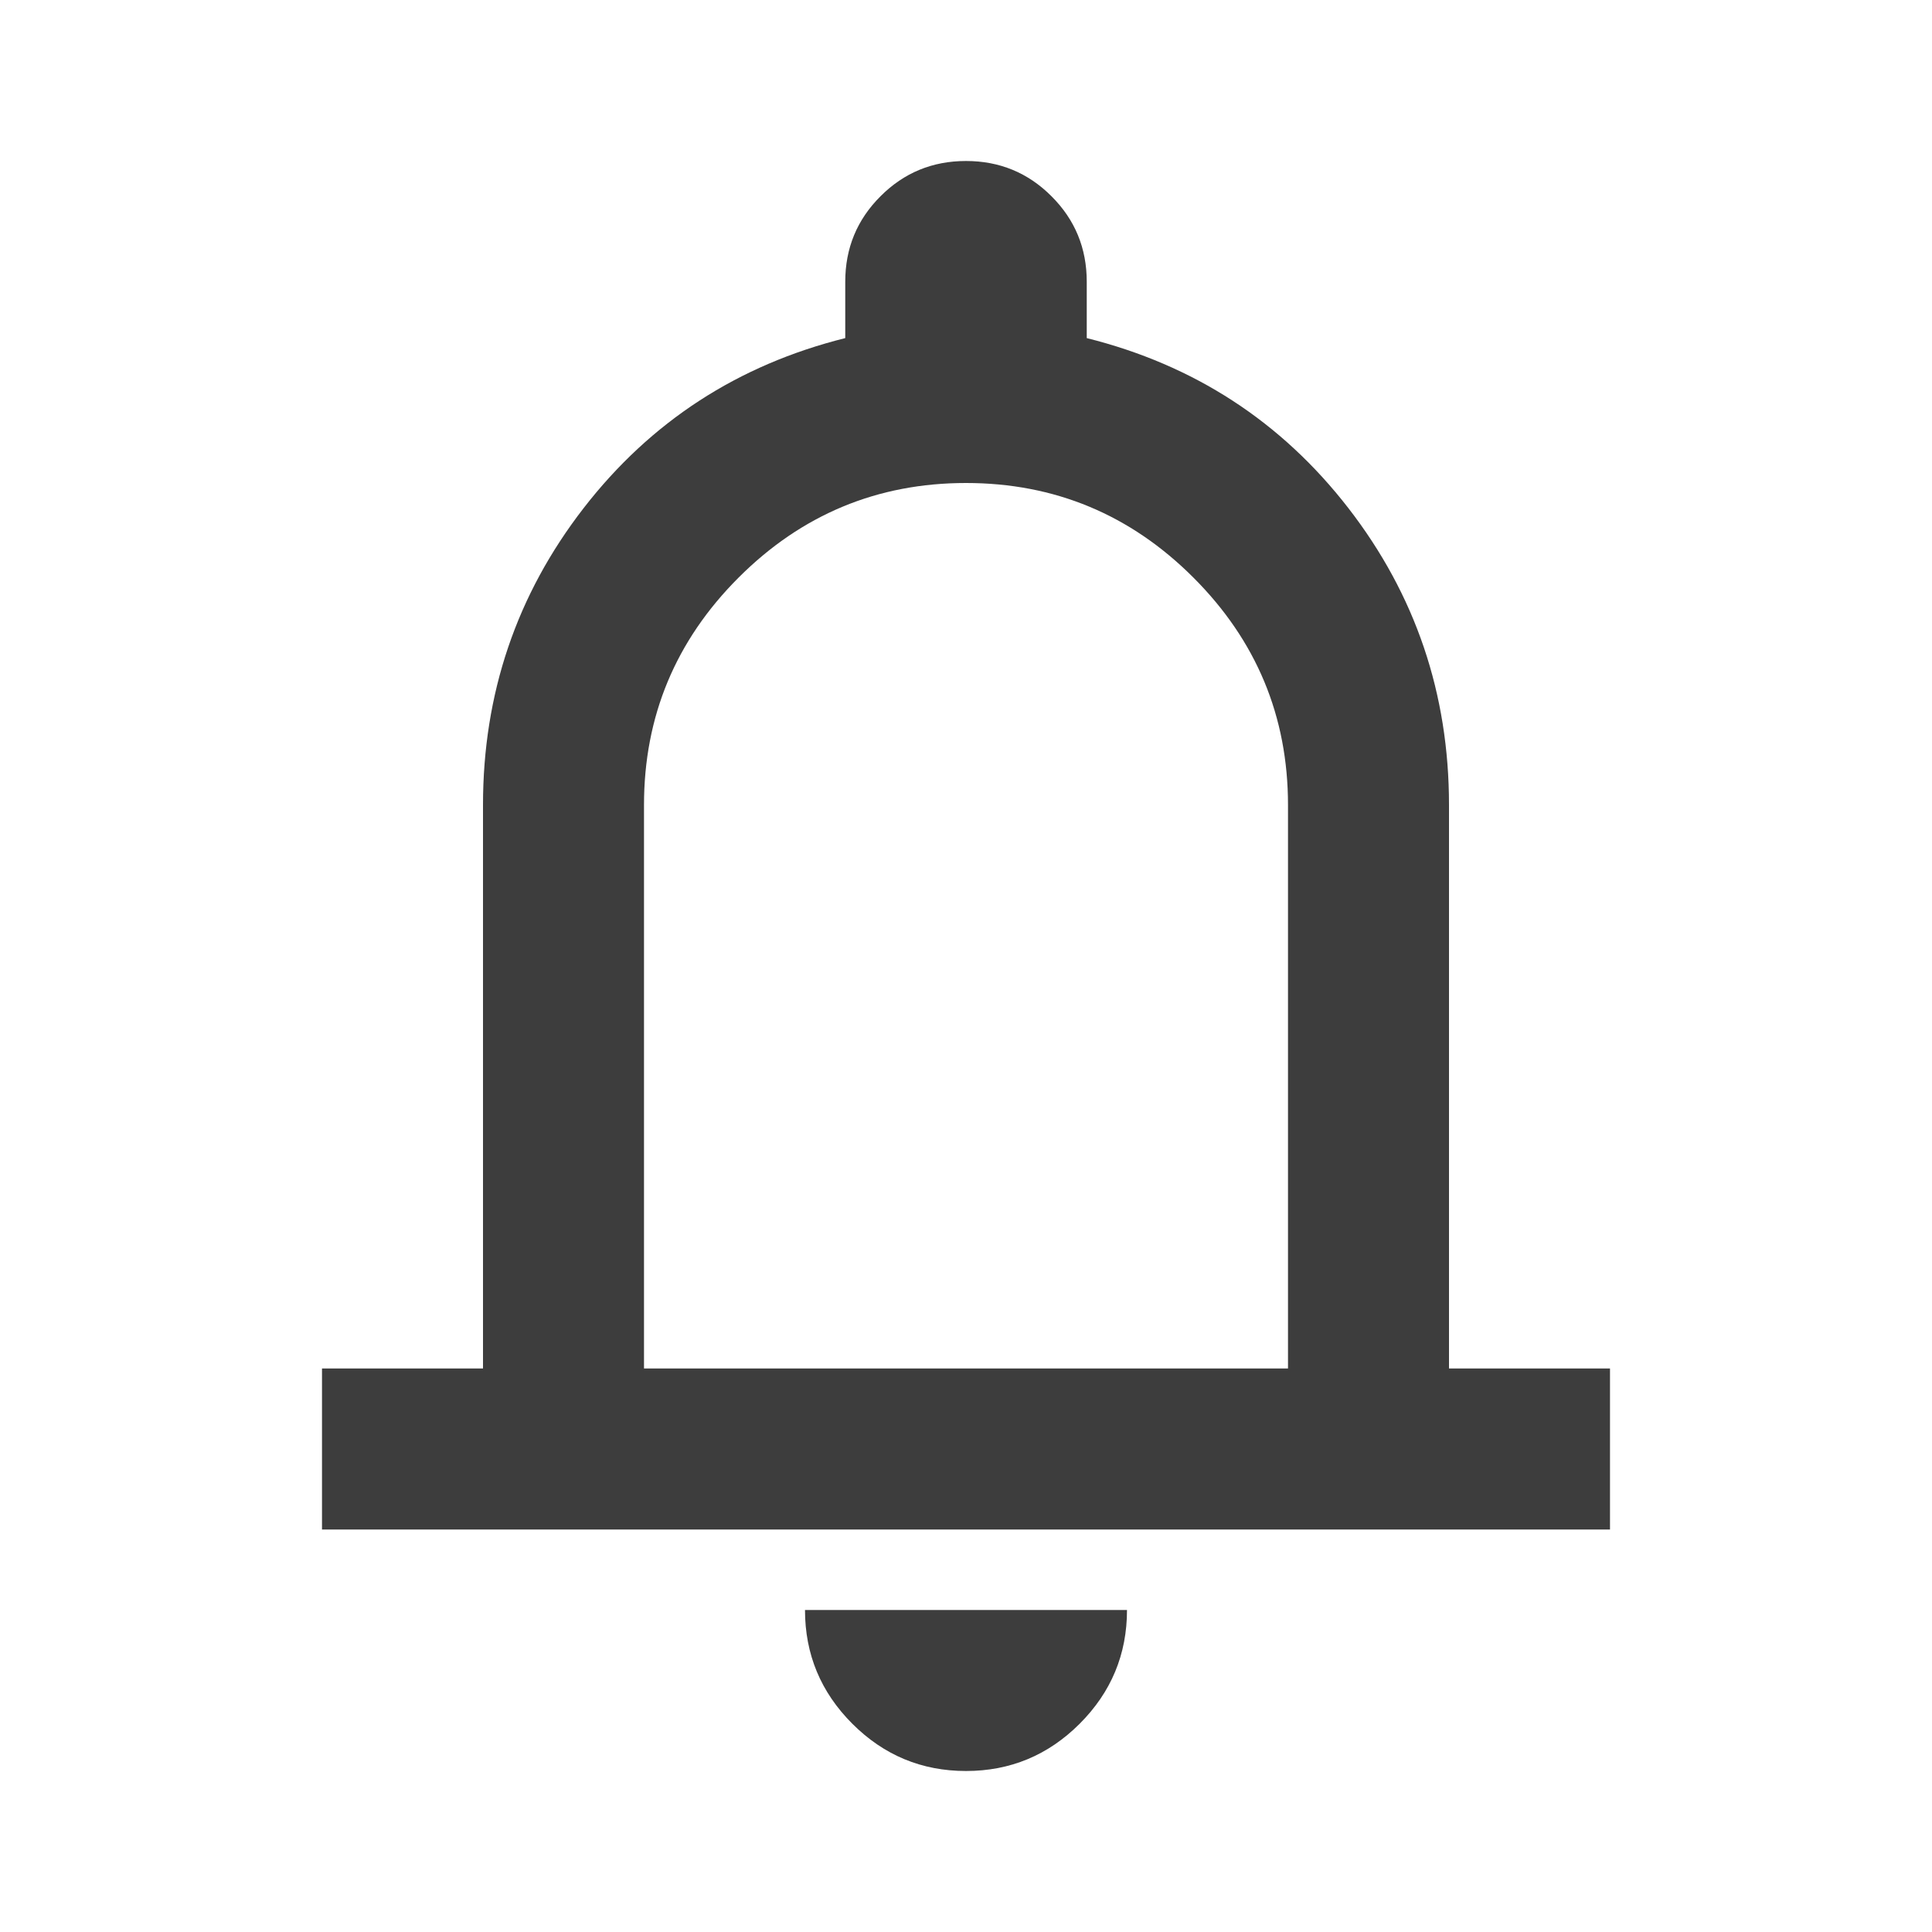
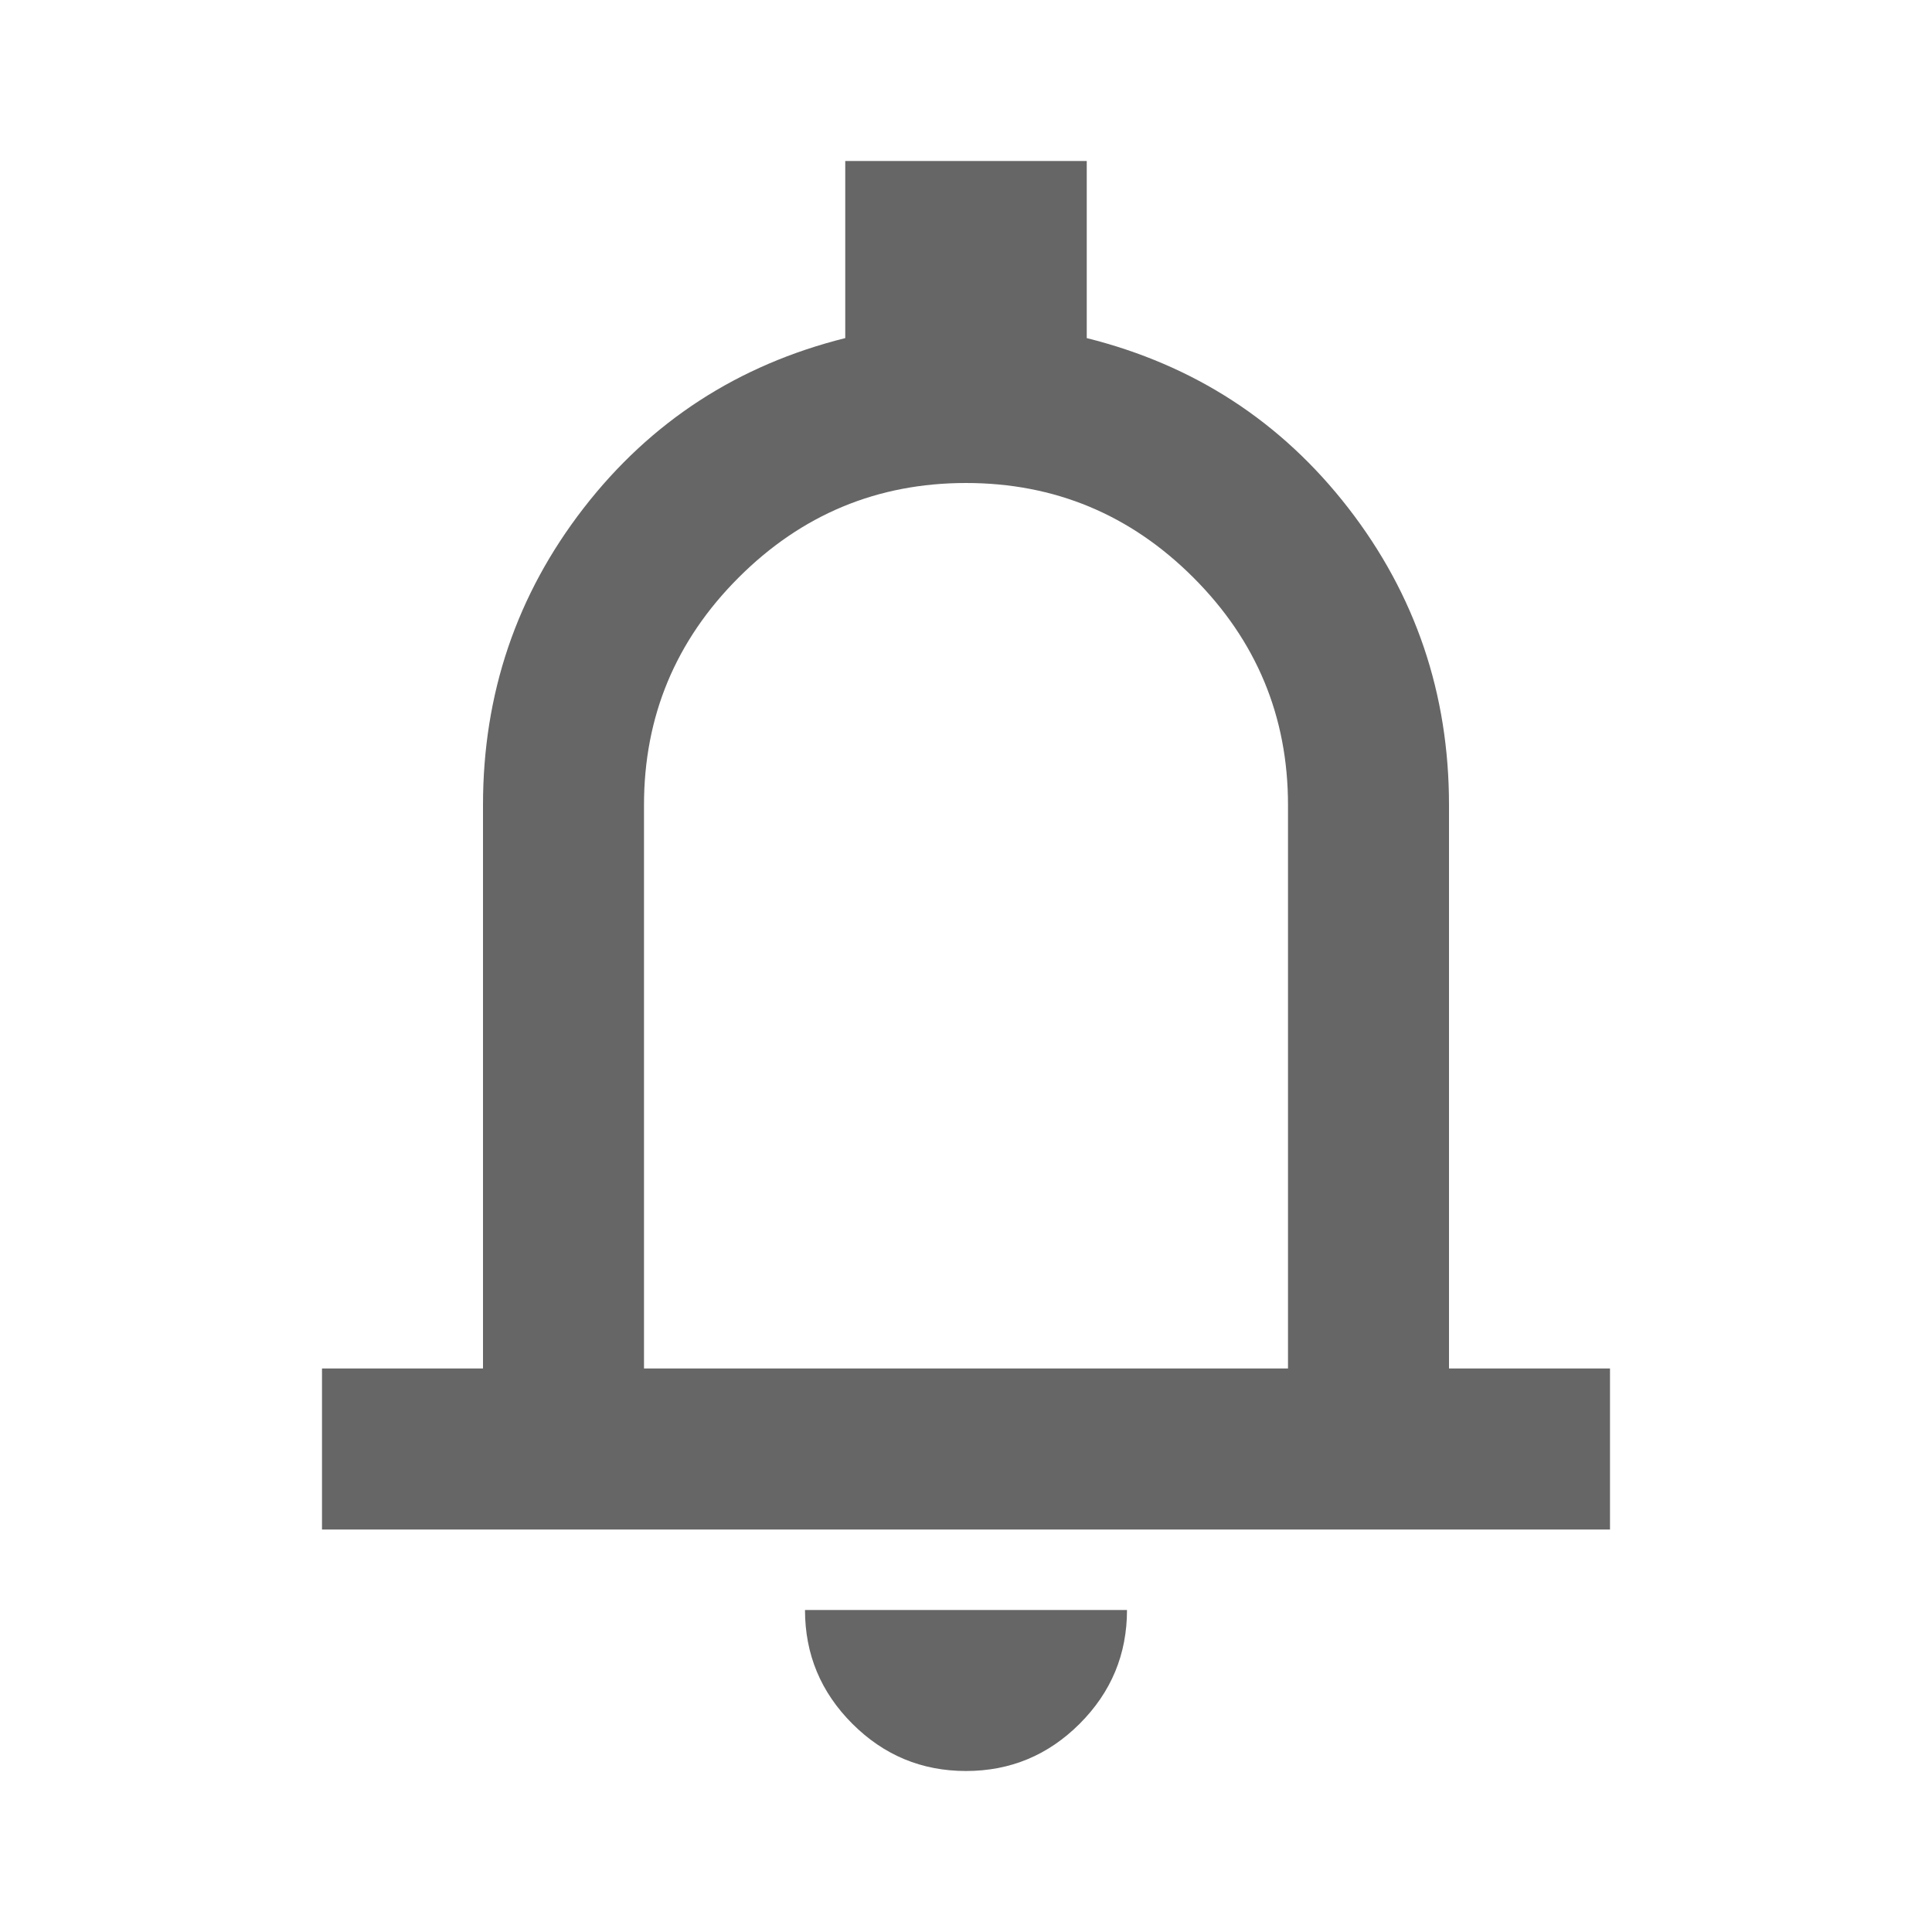
<svg xmlns="http://www.w3.org/2000/svg" width="24" height="24" viewBox="0 0 24 24" fill="none">
-   <mask id="mask0_2_119" style="mask-type:alpha" maskUnits="userSpaceOnUse" x="0" y="0" width="24" height="24">
+   <mask id="mask0_2_153" style="mask-type:alpha" maskUnits="userSpaceOnUse" x="0" y="0" width="24" height="24">
    <rect width="24" height="24" fill="#D9D9D9" />
  </mask>
-   <g mask="url(#mask0_2_119)">
-     <path d="M4 19V17H6V10C6 8.617 6.417 7.388 7.25 6.312C8.083 5.237 9.167 4.533 10.5 4.2V3.5C10.5 3.083 10.646 2.729 10.938 2.438C11.229 2.146 11.583 2 12 2C12.417 2 12.771 2.146 13.062 2.438C13.354 2.729 13.5 3.083 13.5 3.5V4.2C14.833 4.533 15.917 5.237 16.75 6.312C17.583 7.388 18 8.617 18 10V17H20V19H4ZM12 22C11.45 22 10.979 21.804 10.588 21.413C10.196 21.021 10 20.55 10 20H14C14 20.55 13.804 21.021 13.412 21.413C13.021 21.804 12.55 22 12 22ZM8 17H16V10C16 8.9 15.608 7.958 14.825 7.175C14.042 6.392 13.1 6 12 6C10.9 6 9.958 6.392 9.175 7.175C8.392 7.958 8 8.9 8 10V17Z" fill="#3D3D3D" />
+   <g mask="url(#mask0_2_153)">
+     <path d="M4 19V17H6V10C6 8.617 6.417 7.388 7.25 6.312C8.083 5.237 9.167 4.533 10.5 4.2V2H13.5V4.2C14.833 4.533 15.917 5.237 16.75 6.312C17.583 7.388 18 8.617 18 10V17H20V19H4ZM12 22C11.45 22 10.979 21.804 10.588 21.413C10.196 21.021 10 20.55 10 20H14C14 20.55 13.804 21.021 13.412 21.413C13.021 21.804 12.55 22 12 22ZM8 17H16V10C16 8.9 15.608 7.958 14.825 7.175C14.042 6.392 13.1 6 12 6C10.9 6 9.958 6.392 9.175 7.175C8.392 7.958 8 8.9 8 10V17Z" fill="#666666" />
  </g>
</svg>
